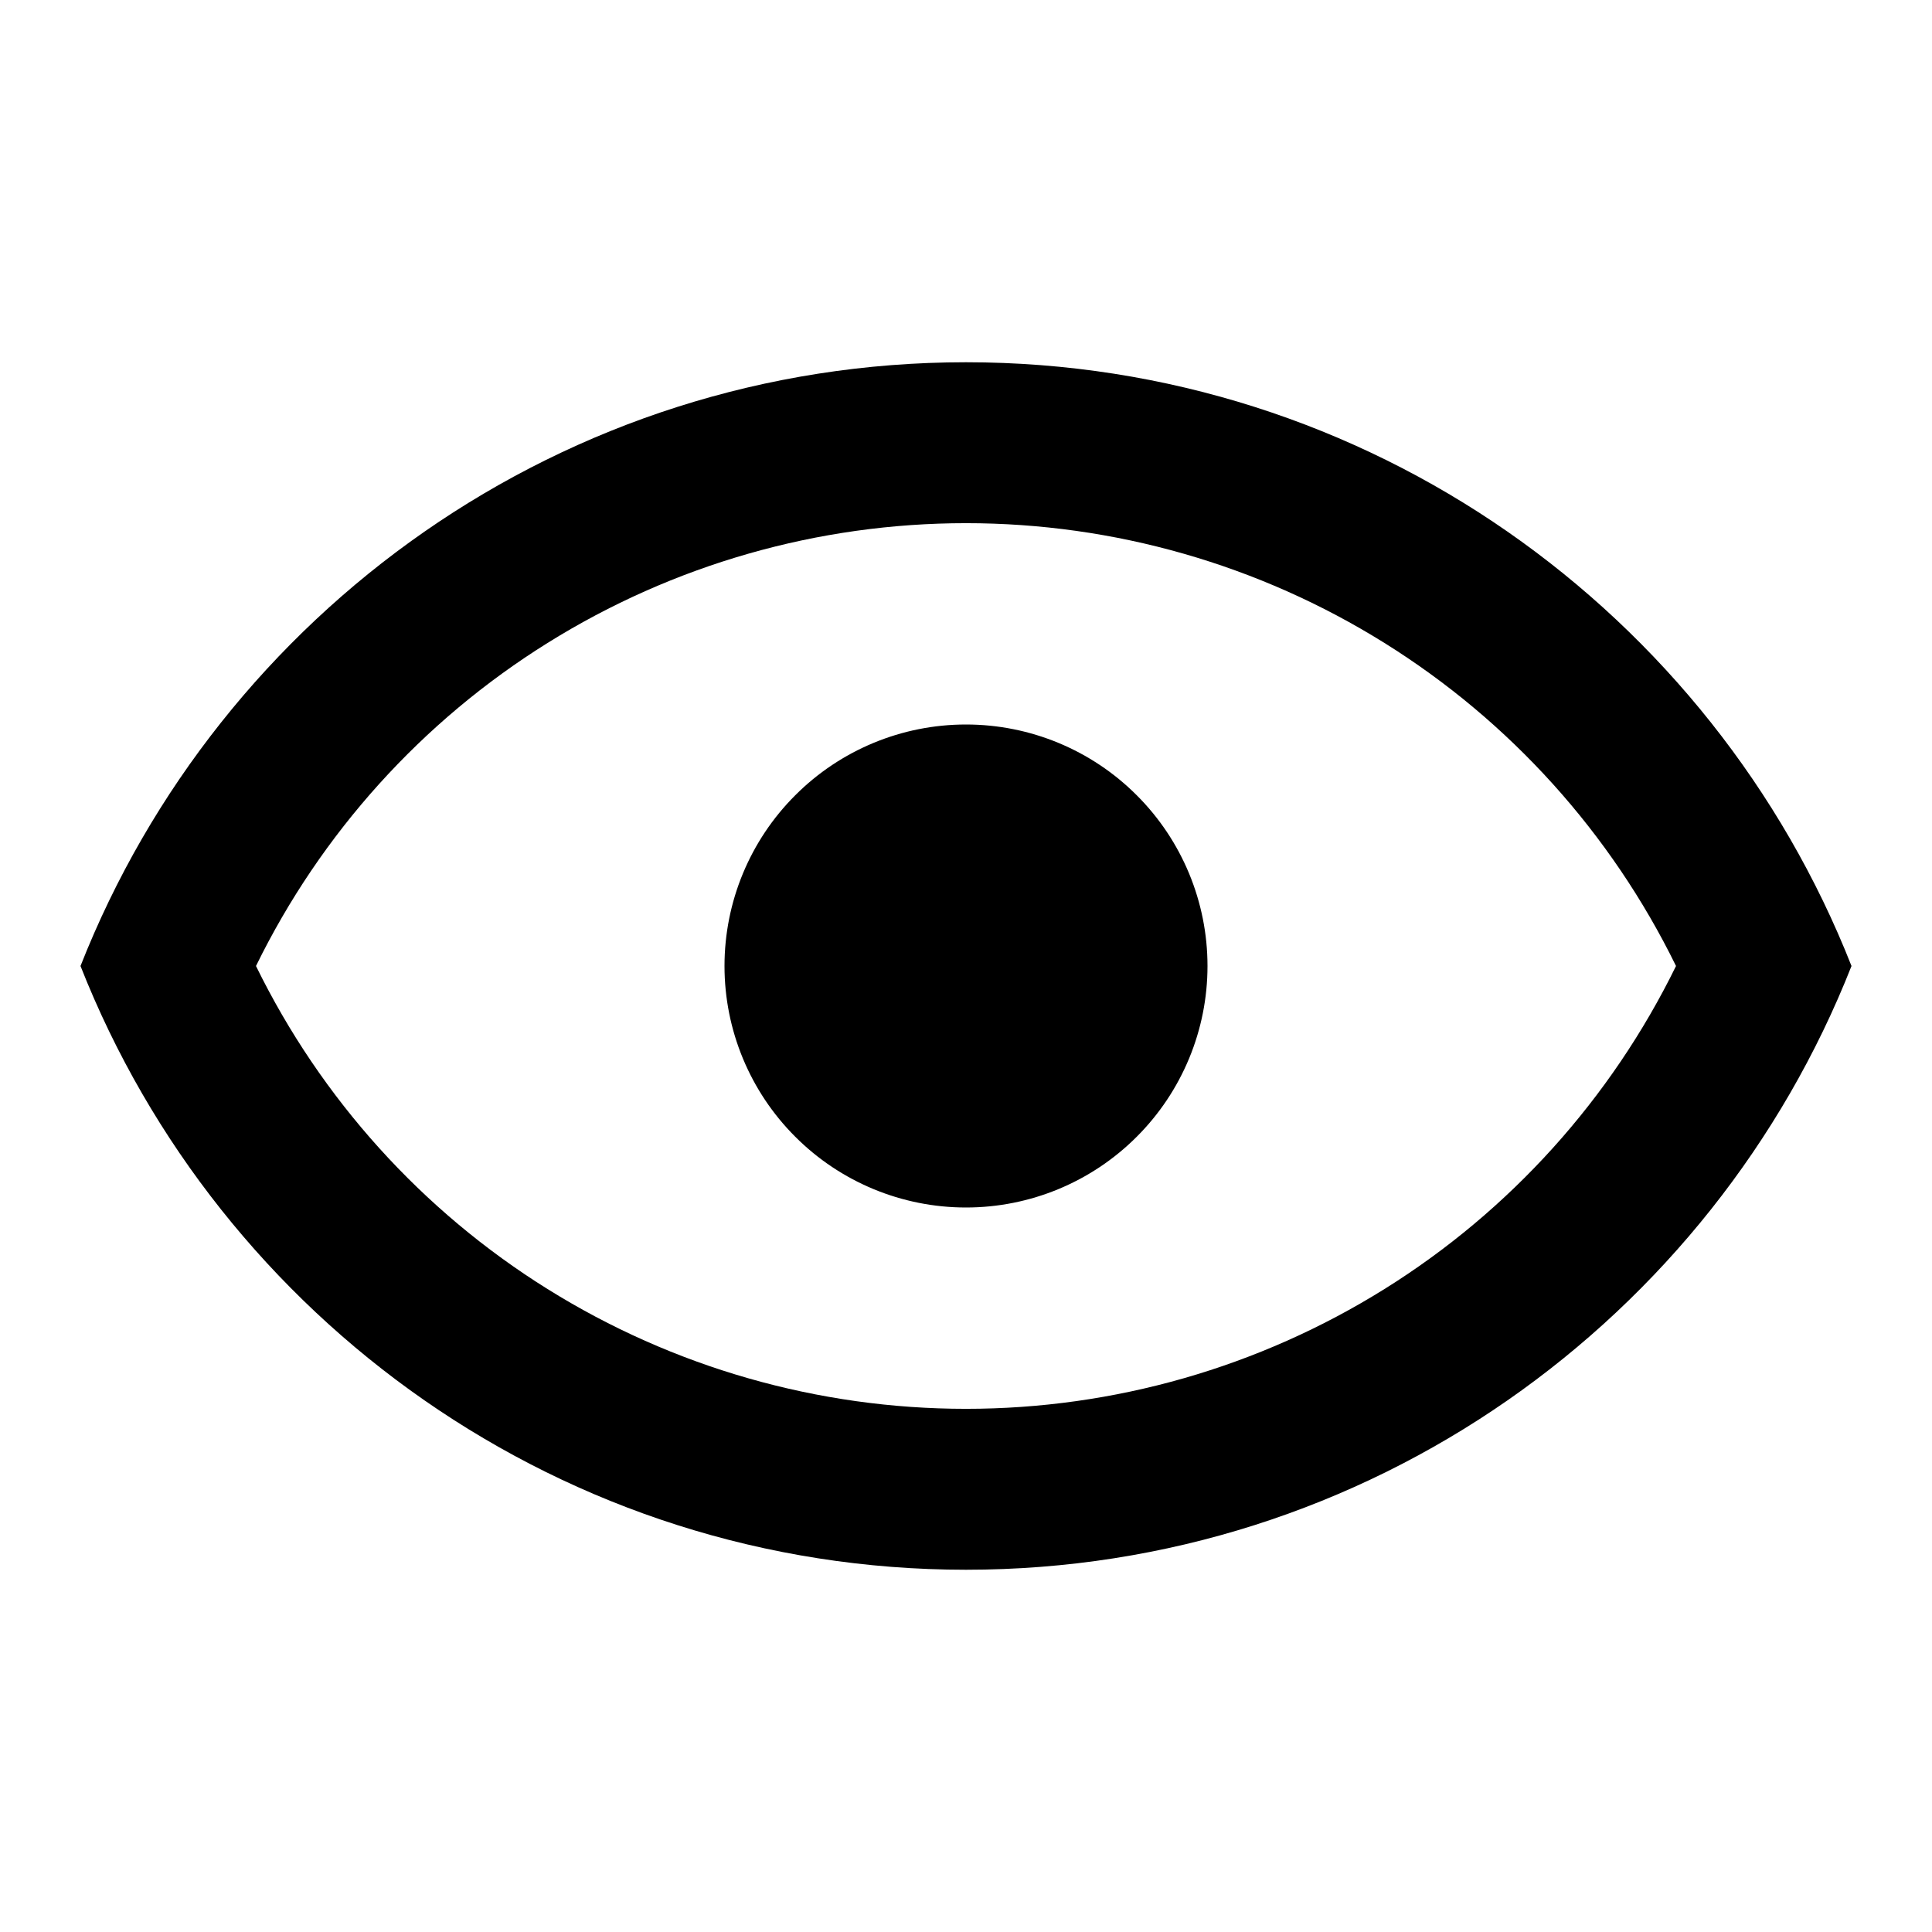
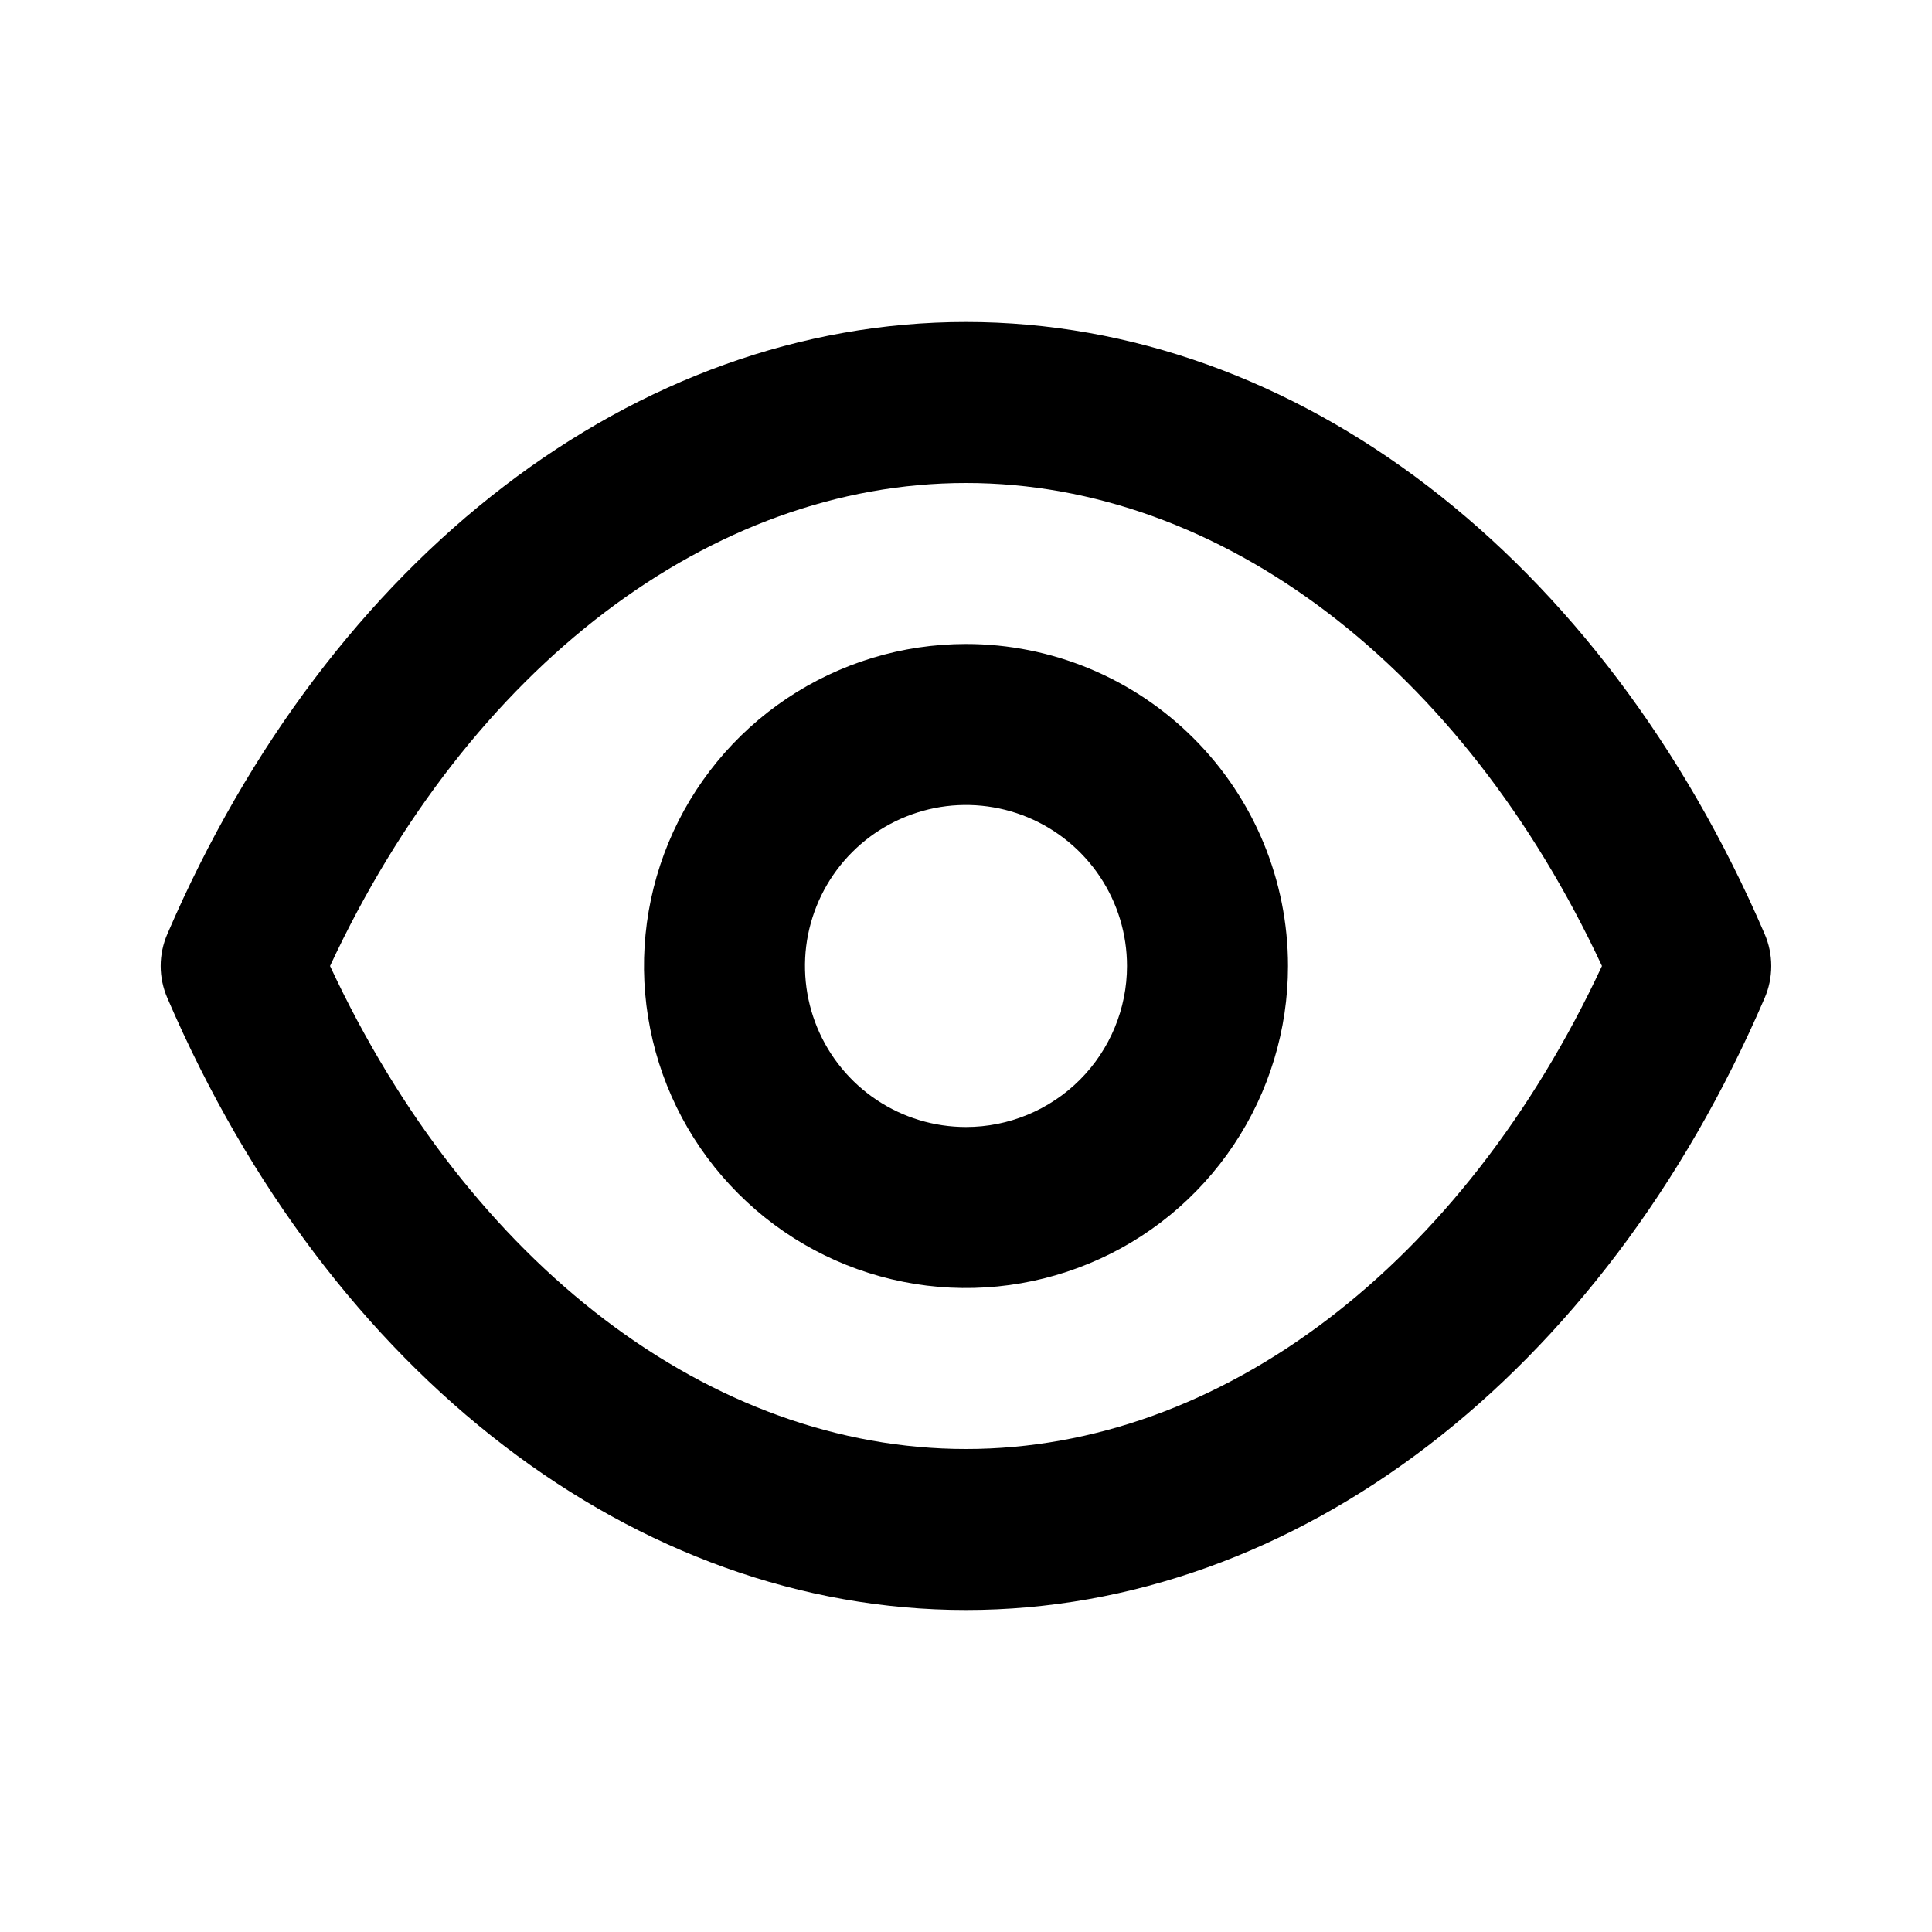
<svg xmlns="http://www.w3.org/2000/svg" width="24" height="24" viewBox="0 0 24 24">
-   <path d="M12 9C12.796 9 13.559 9.316 14.121 9.879C14.684 10.441 15 11.204 15 12C15 12.796 14.684 13.559 14.121 14.121C13.559 14.684 12.796 15 12 15C11.204 15 10.441 14.684 9.879 14.121C9.316 13.559 9 12.796 9 12C9 11.204 9.316 10.441 9.879 9.879C10.441 9.316 11.204 9 12 9ZM12 4.5C17 4.5 21.27 7.61 23 12C21.27 16.39 17 19.5 12 19.5C7 19.5 2.73 16.39 1 12C2.73 7.61 7 4.5 12 4.5ZM3.18 12C3.988 13.65 5.243 15.041 6.802 16.013C8.362 16.986 10.162 17.501 12 17.501C13.838 17.501 15.638 16.986 17.198 16.013C18.757 15.041 20.012 13.65 20.82 12C20.012 10.35 18.757 8.959 17.198 7.987C15.638 7.014 13.838 6.499 12 6.499C10.162 6.499 8.362 7.014 6.802 7.987C5.243 8.959 3.988 10.35 3.18 12Z" />
+   <path d="M21.92 11.6C19.9 6.91 16.1 4 12 4C7.9 4 4.1 6.91 2.08 11.6C2.025 11.726 1.996 11.862 1.996 12C1.996 12.138 2.025 12.274 2.08 12.4C4.1 17.09 7.9 20 12 20C16.1 20 19.9 17.09 21.92 12.4C21.975 12.274 22.003 12.138 22.003 12C22.003 11.862 21.975 11.726 21.92 11.6ZM12 18C8.83 18 5.83 15.71 4.1 12C5.83 8.29 8.83 6 12 6C15.17 6 18.17 8.29 19.9 12C18.17 15.71 15.17 18 12 18ZM12 8C11.209 8 10.435 8.235 9.778 8.674C9.12 9.114 8.607 9.738 8.304 10.469C8.002 11.2 7.922 12.004 8.077 12.78C8.231 13.556 8.612 14.269 9.172 14.828C9.731 15.388 10.444 15.769 11.22 15.923C11.995 16.078 12.8 15.998 13.531 15.695C14.262 15.393 14.886 14.88 15.326 14.222C15.765 13.565 16 12.791 16 12C16 10.939 15.579 9.922 14.828 9.172C14.078 8.421 13.061 8 12 8ZM12 14C11.604 14 11.218 13.883 10.889 13.663C10.56 13.443 10.304 13.131 10.152 12.765C10.001 12.4 9.961 11.998 10.038 11.61C10.116 11.222 10.306 10.866 10.586 10.586C10.865 10.306 11.222 10.116 11.61 10.038C11.998 9.961 12.4 10.001 12.765 10.152C13.131 10.304 13.443 10.56 13.663 10.889C13.883 11.218 14 11.604 14 12C14 12.53 13.789 13.039 13.414 13.414C13.039 13.789 12.53 14 12 14Z" />
</svg>
